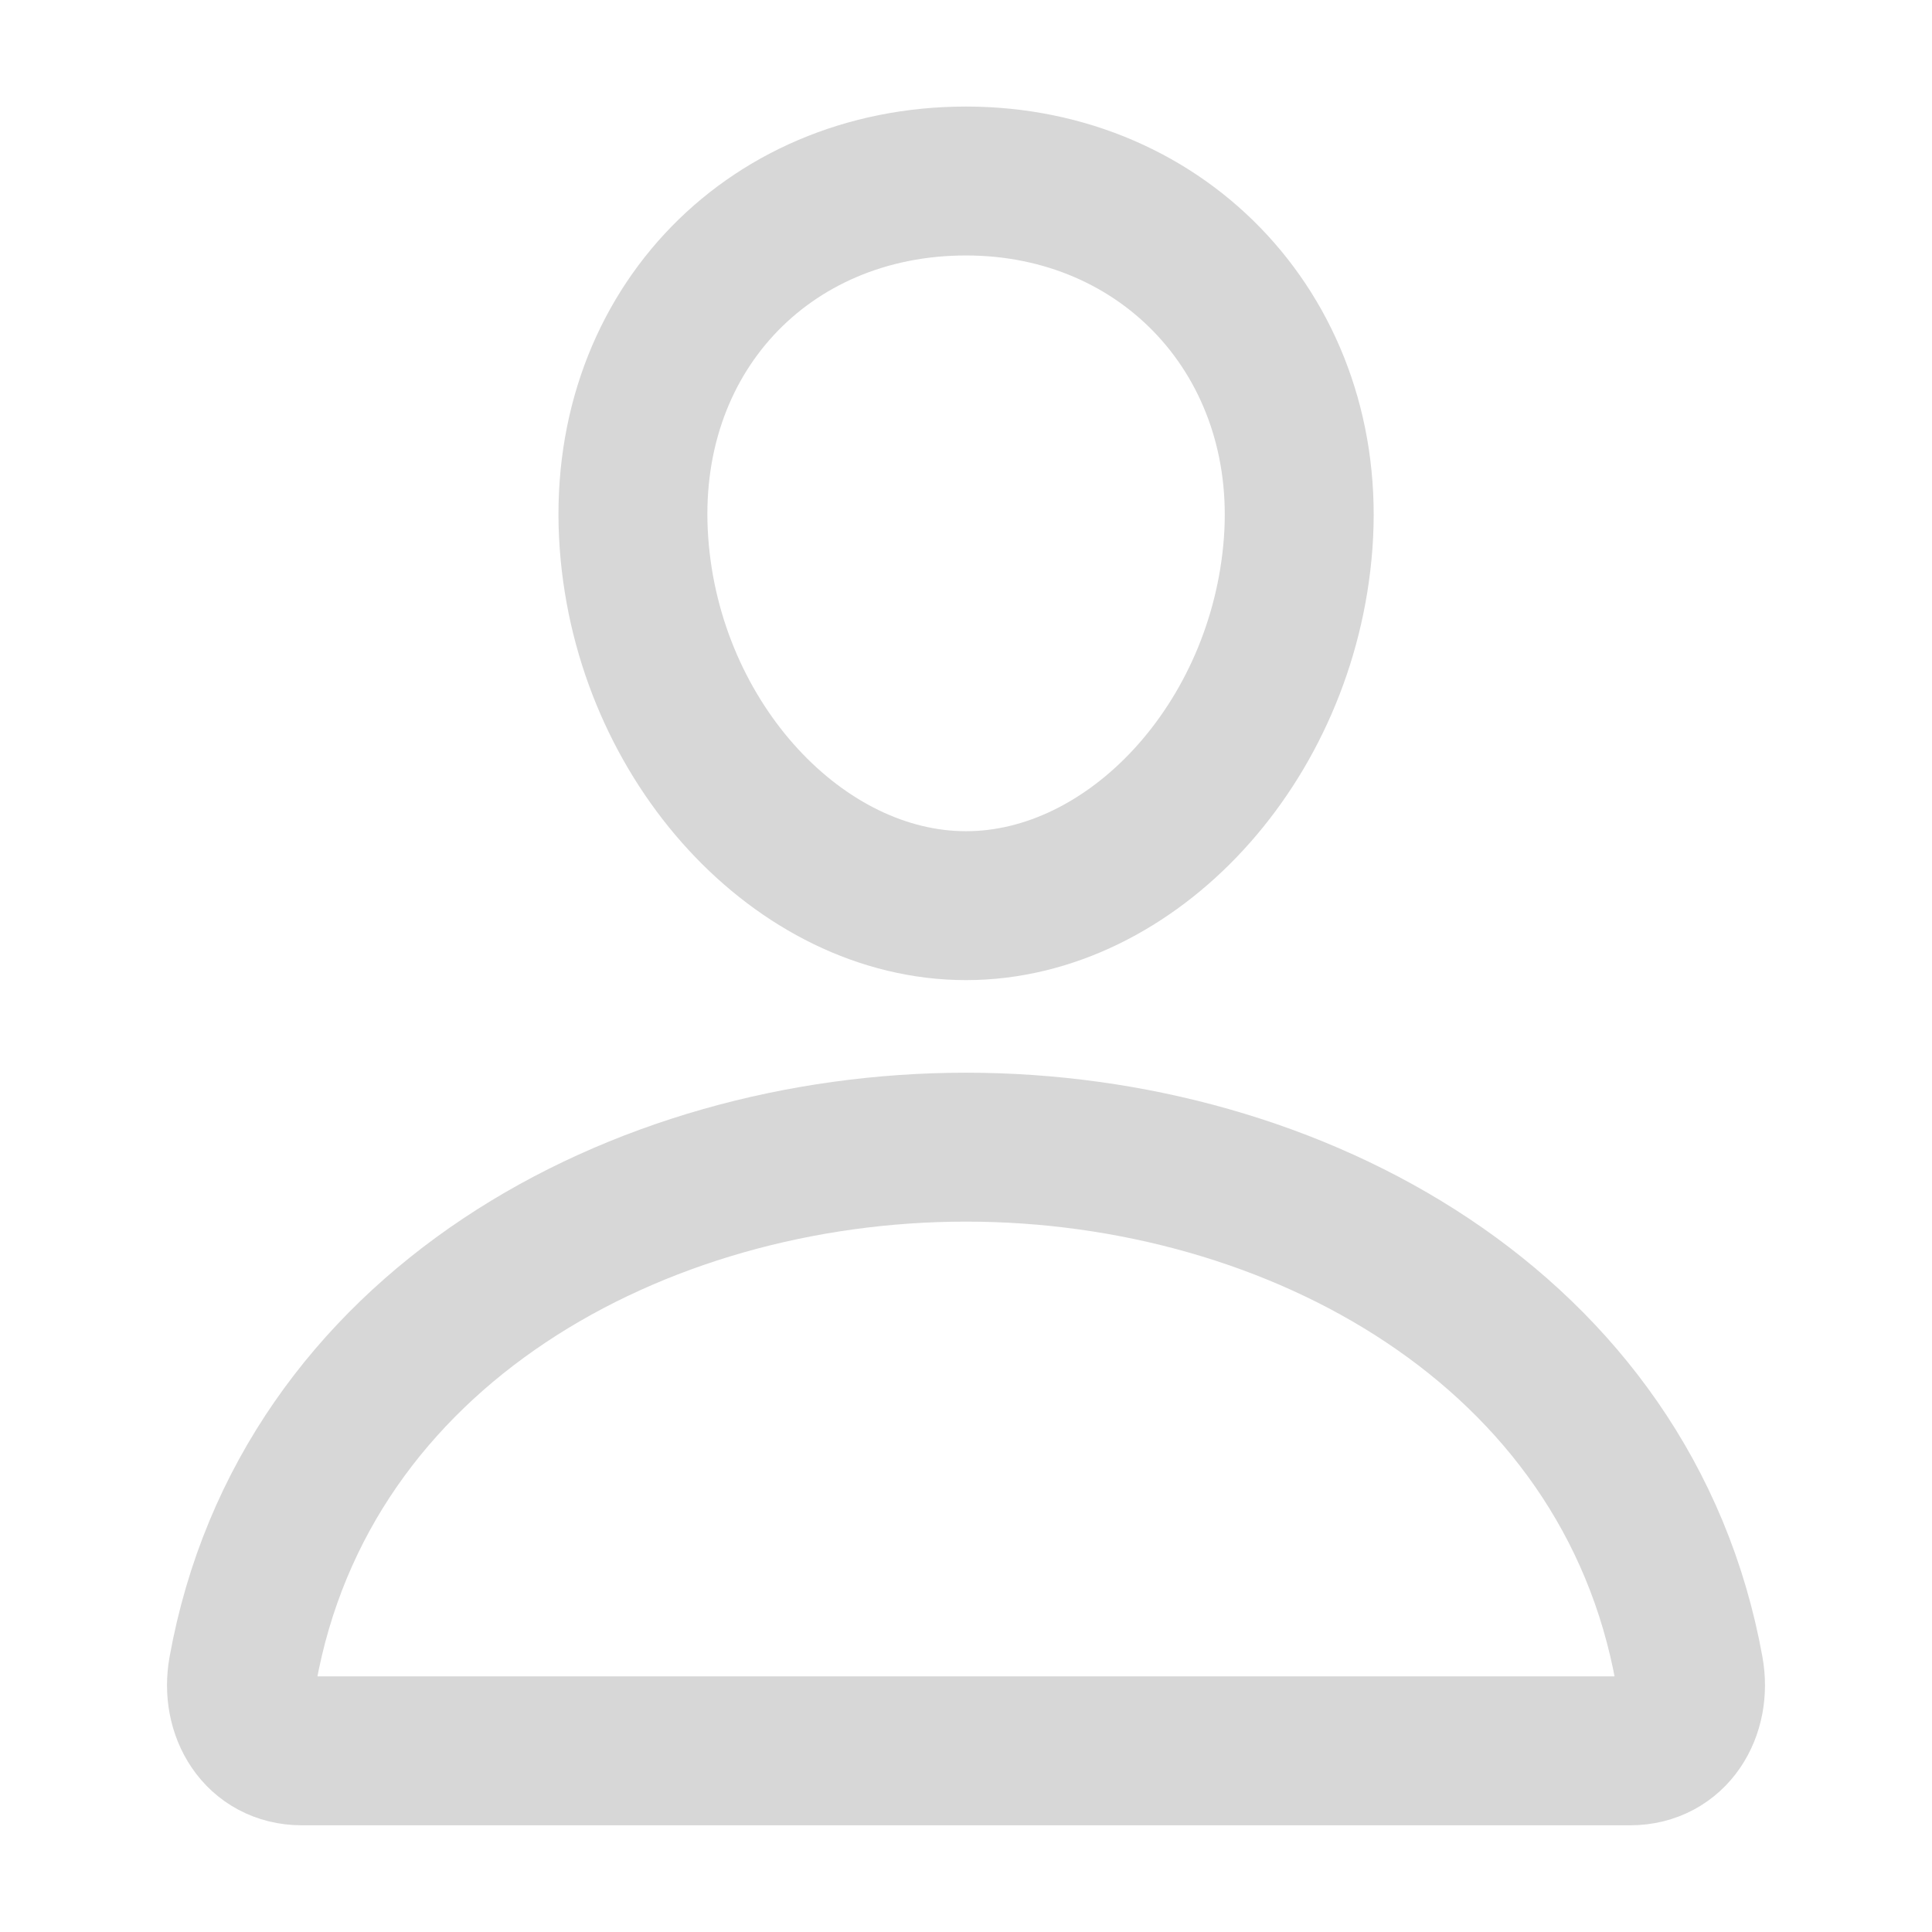
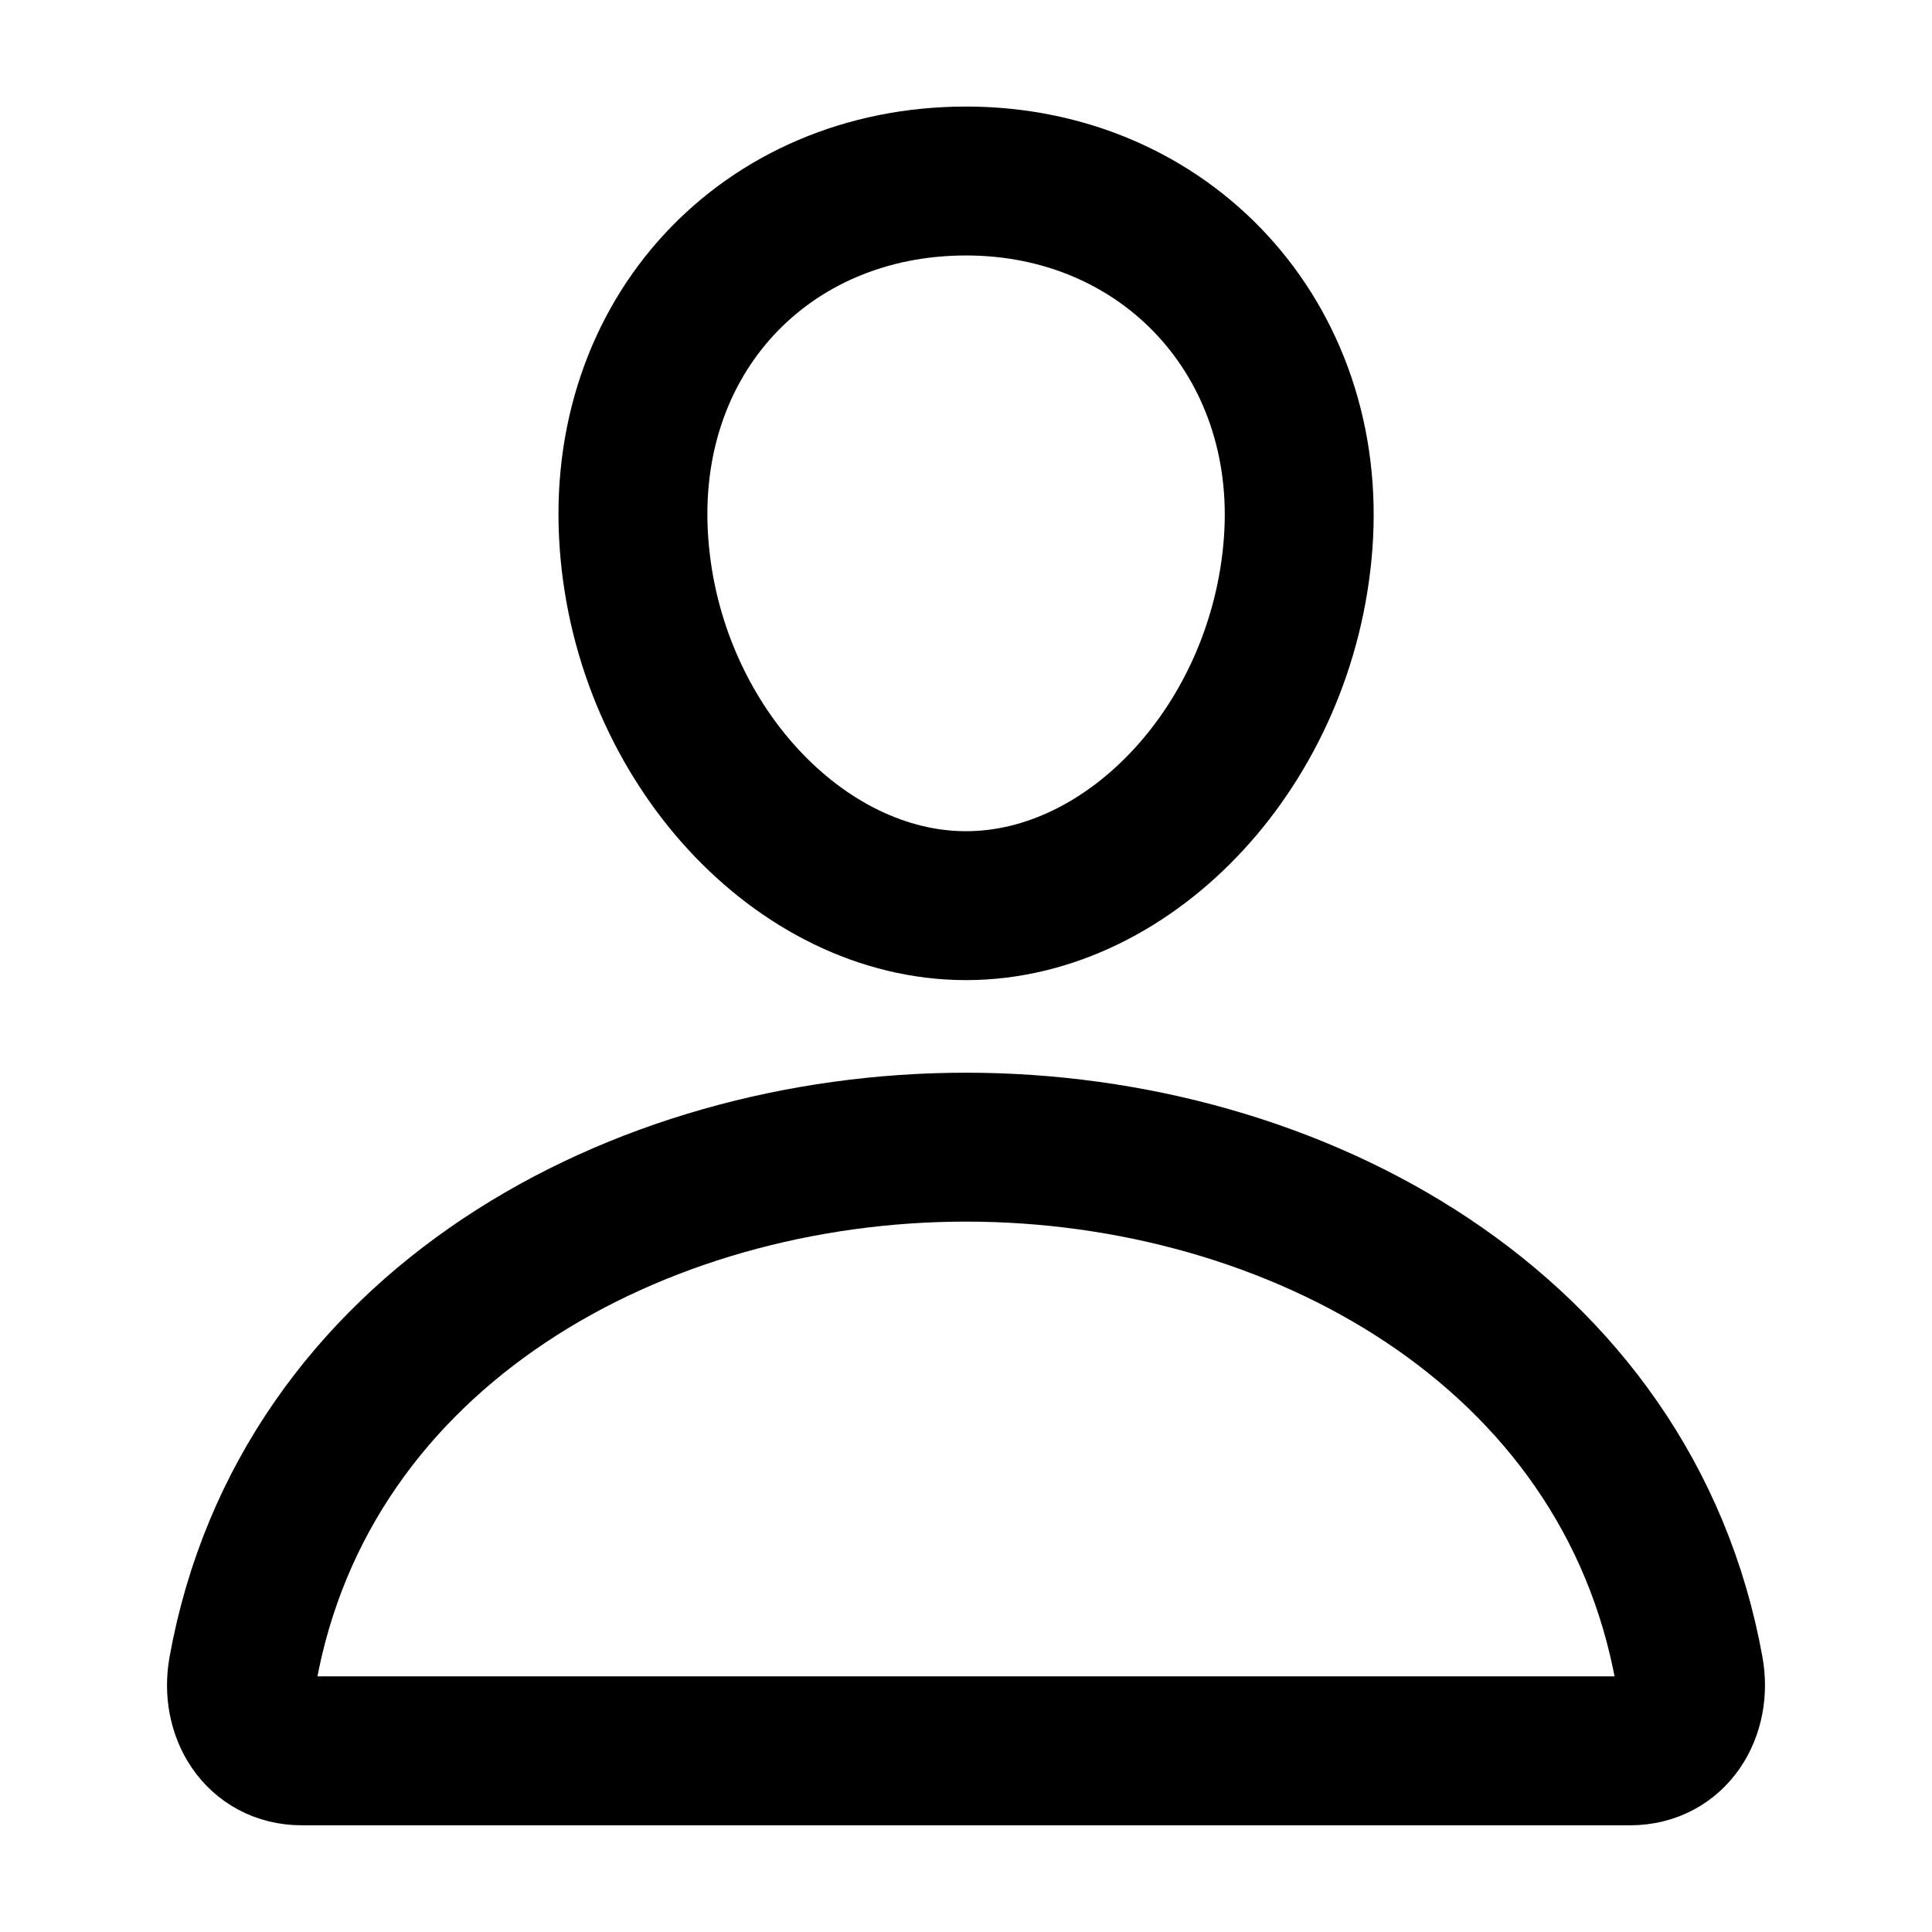
<svg xmlns="http://www.w3.org/2000/svg" width="13" height="13" viewBox="0 0 13 13" fill="none">
-   <path d="M8.735 3.656C8.635 4.999 7.618 6.094 6.5 6.094C5.383 6.094 4.363 4.999 4.266 3.656C4.164 2.26 5.154 1.218 6.5 1.218C7.846 1.218 8.837 2.285 8.735 3.656Z" stroke="#D7D7D7" stroke-width="1.002" stroke-linecap="round" stroke-linejoin="round" />
-   <path d="M6.5 7.719C4.291 7.719 2.049 8.938 1.634 11.238C1.584 11.515 1.741 11.781 2.031 11.781H10.969C11.259 11.781 11.416 11.515 11.366 11.238C10.951 8.938 8.709 7.719 6.5 7.719Z" stroke="#D7D7D7" stroke-width="1.002" stroke-miterlimit="10" />
+   <path d="M8.735 3.656C8.635 4.999 7.618 6.094 6.5 6.094C5.383 6.094 4.363 4.999 4.266 3.656C4.164 2.26 5.154 1.218 6.5 1.218C7.846 1.218 8.837 2.285 8.735 3.656Z" stroke="#000000" stroke-width="1.002" stroke-linecap="round" stroke-linejoin="round" />
+   <path d="M6.5 7.719C4.291 7.719 2.049 8.938 1.634 11.238C1.584 11.515 1.741 11.781 2.031 11.781H10.969C11.259 11.781 11.416 11.515 11.366 11.238C10.951 8.938 8.709 7.719 6.5 7.719Z" stroke="#000000" stroke-width="1.002" stroke-miterlimit="10" />
</svg>
